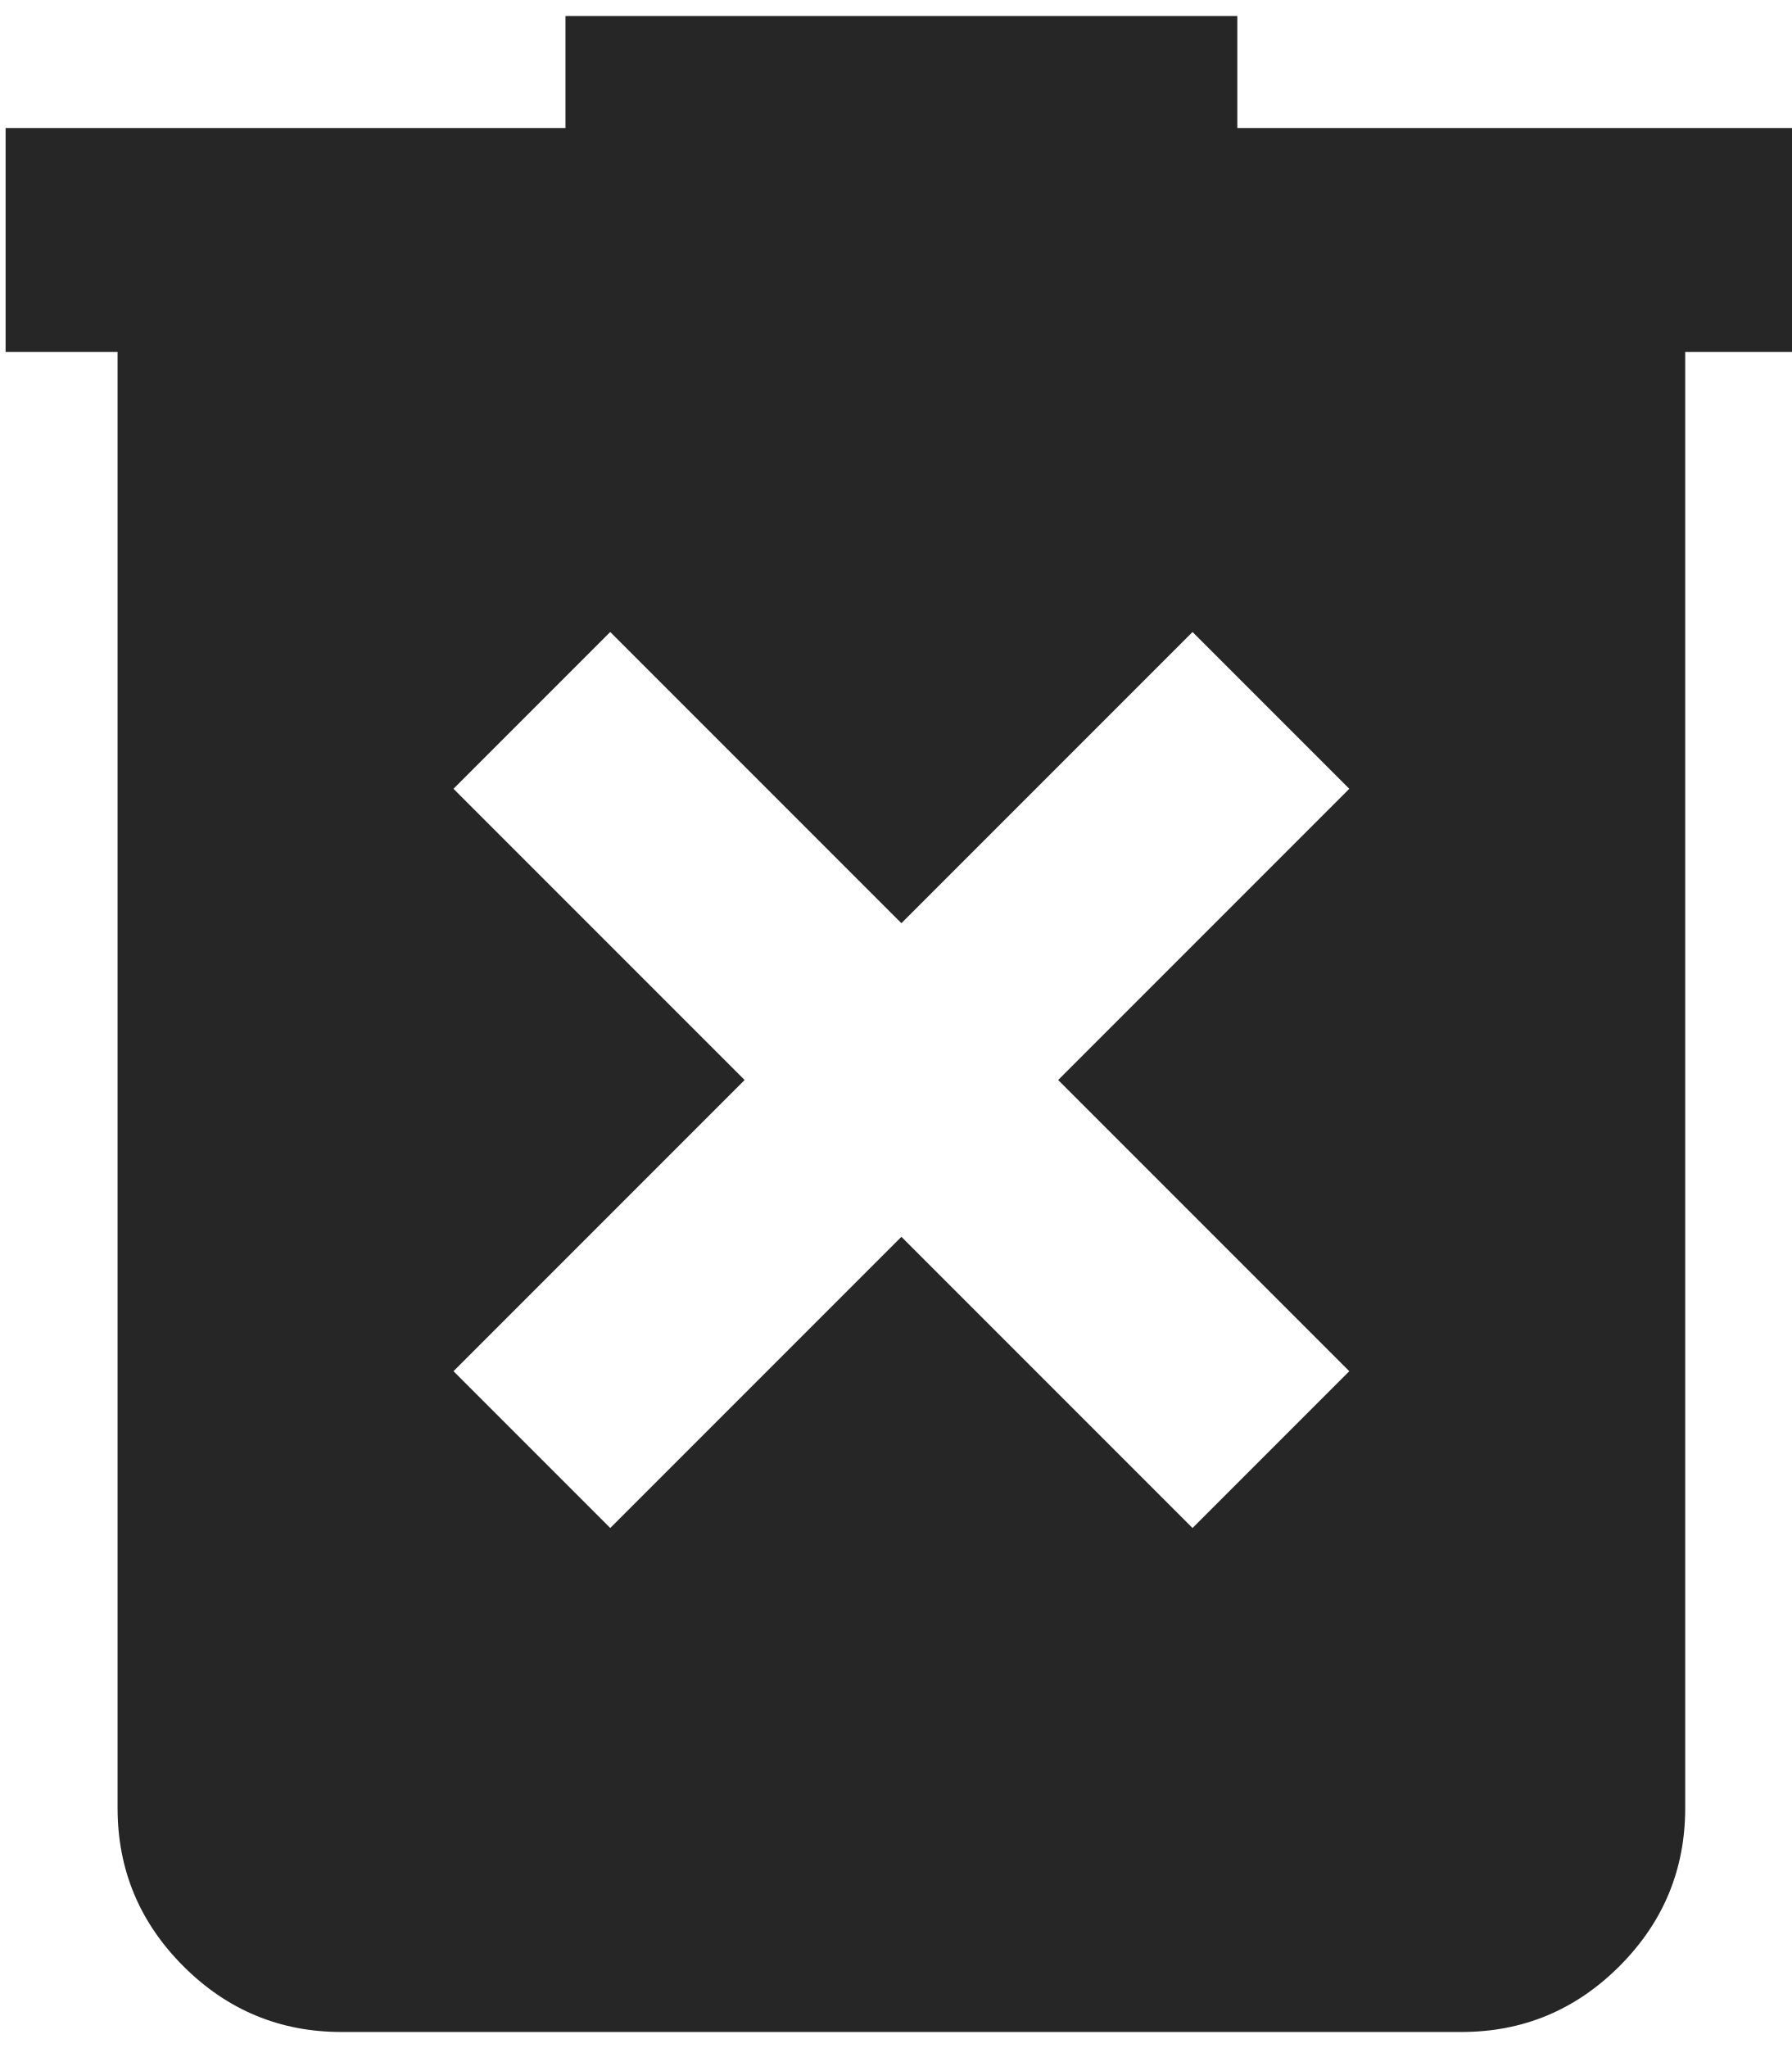
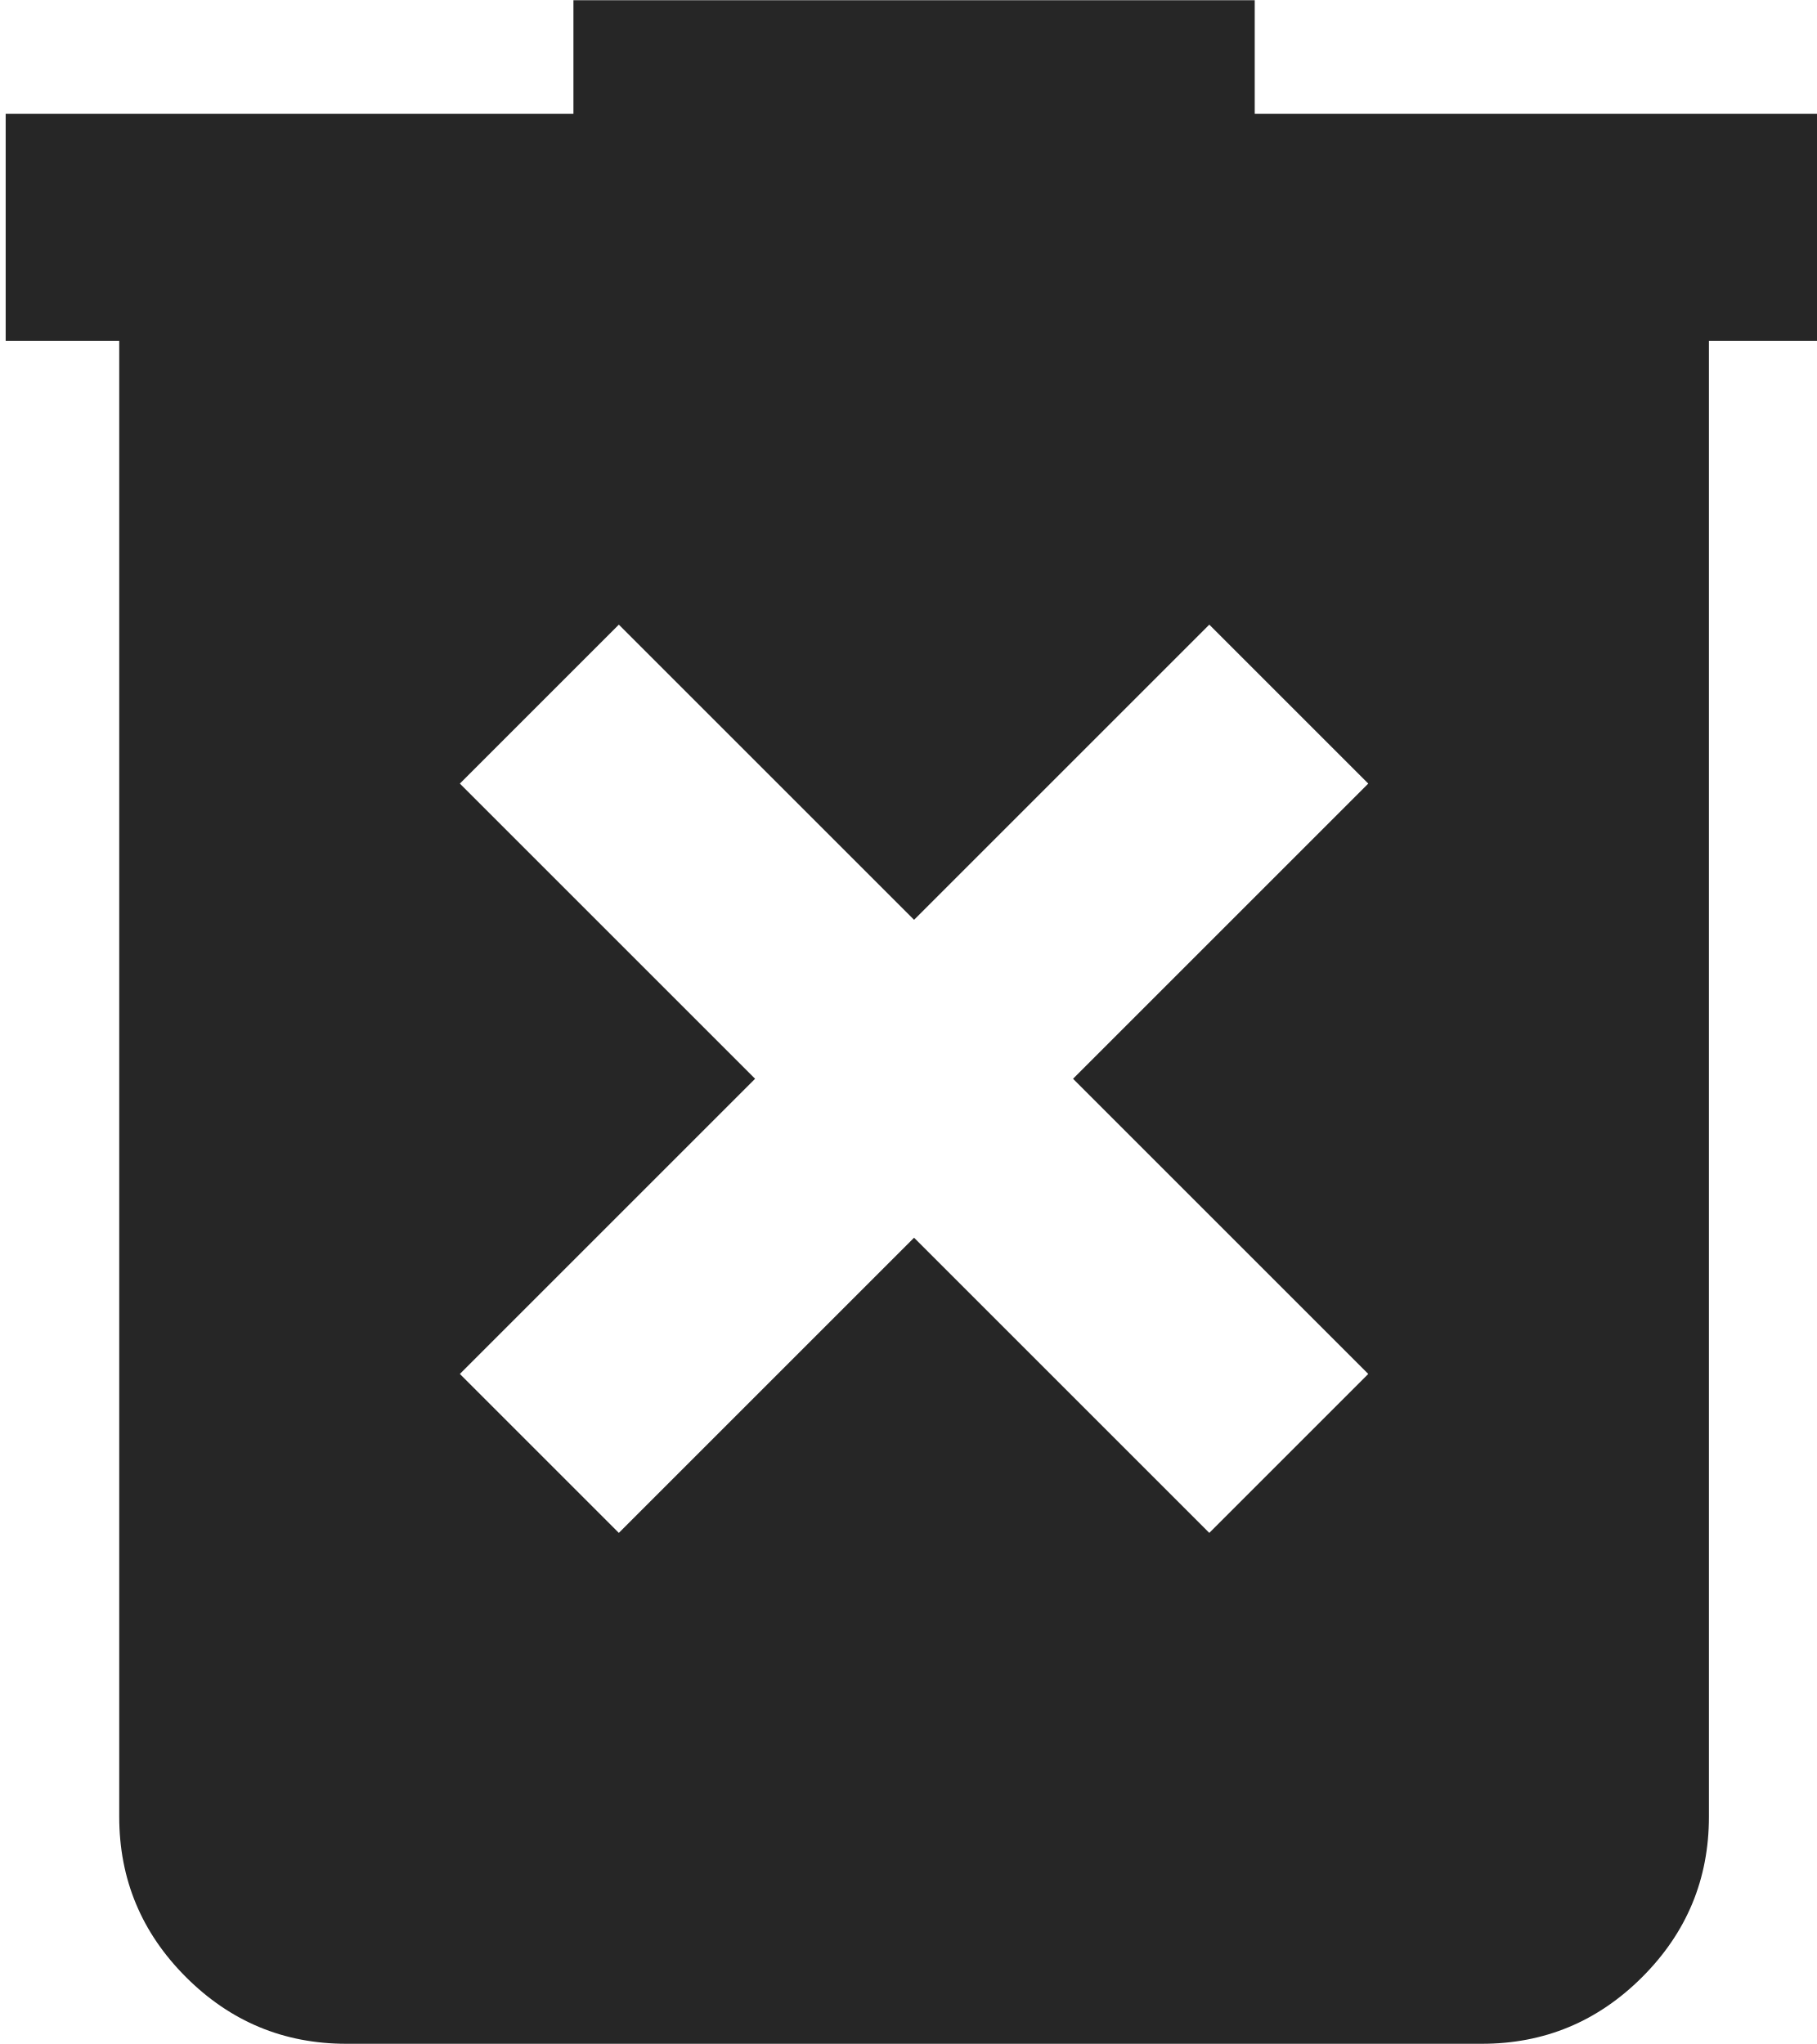
- <svg viewBox="158 -840 640 720" width="21px" height="24px" fill="#262626" aria-label="delete forever fill">
+ <svg viewBox="158 -840 640 720" width="21px" height="23.63px" fill="#262626" aria-label="delete forever fill">
  <path d="m376-300 104-104 104 104 56-56-104-104 104-104-56-56-104 104-104-104-56 56 104 104-104 104 56 56Zm-96 180q-33 0-56.5-23.5T200-200v-520h-40v-80h200v-40h240v40h200v80h-40v520q0 33-23.5 56.5T680-120H280Z">
  </path>
</svg>
